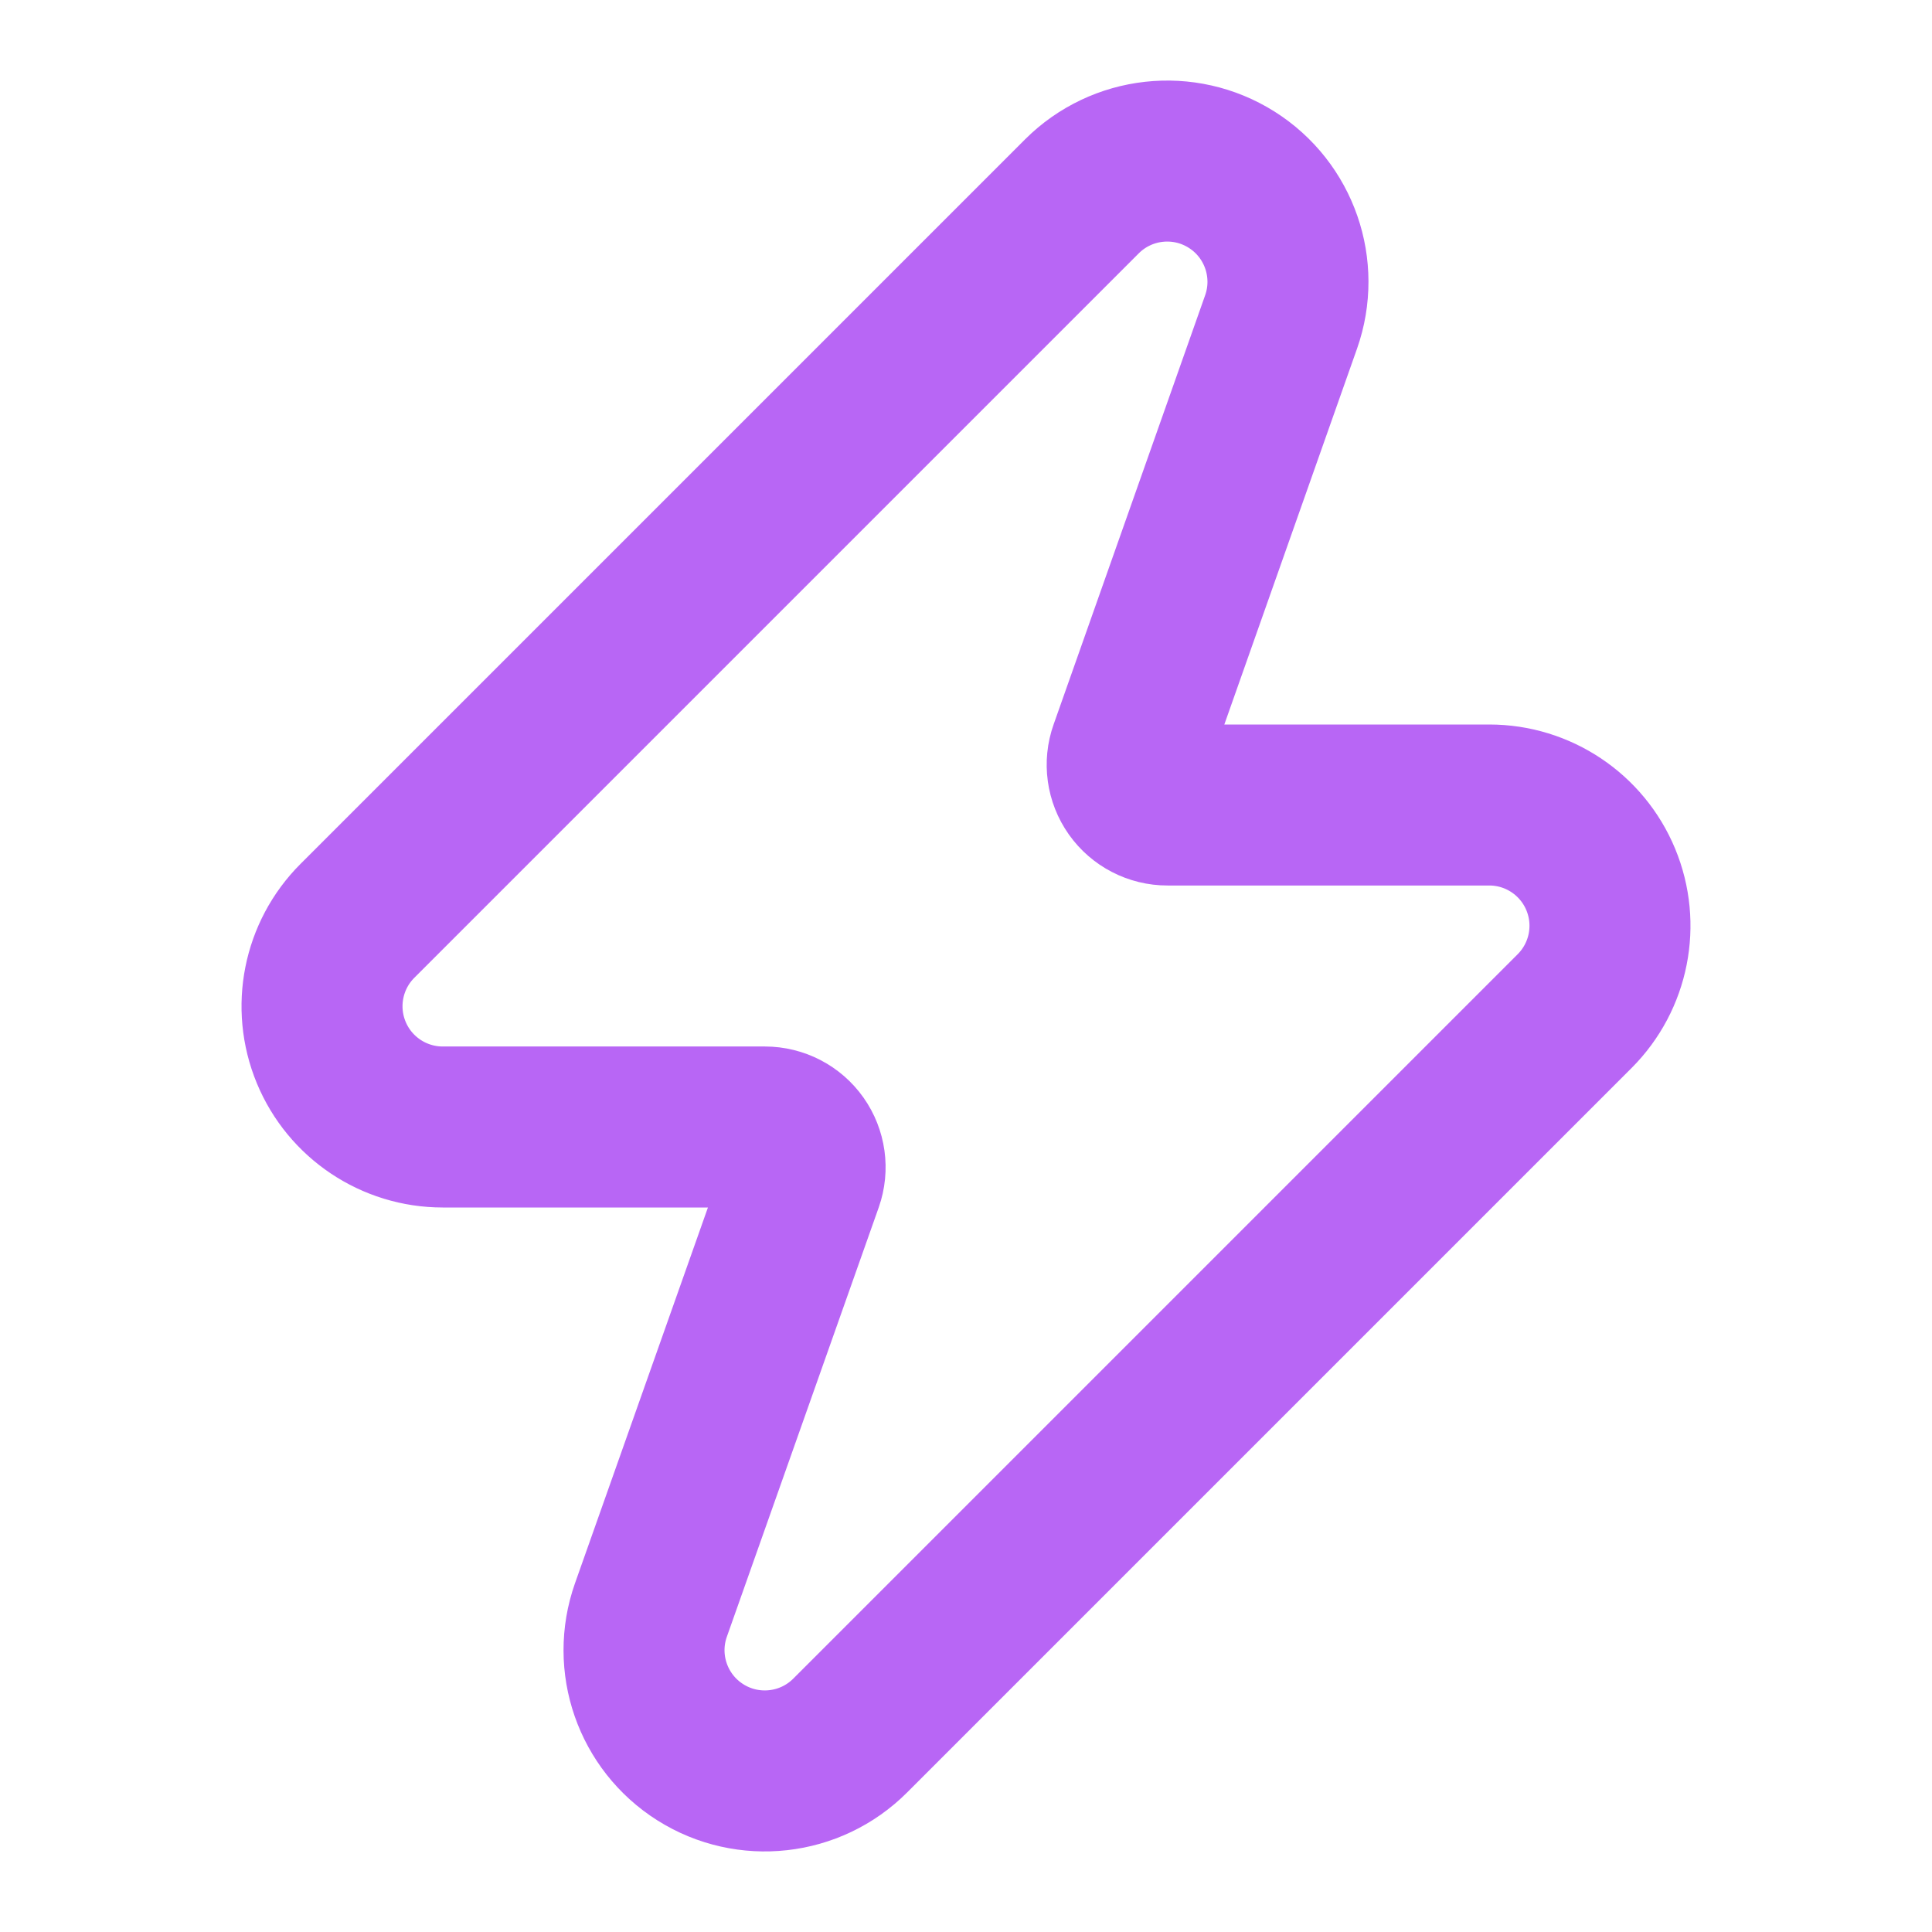
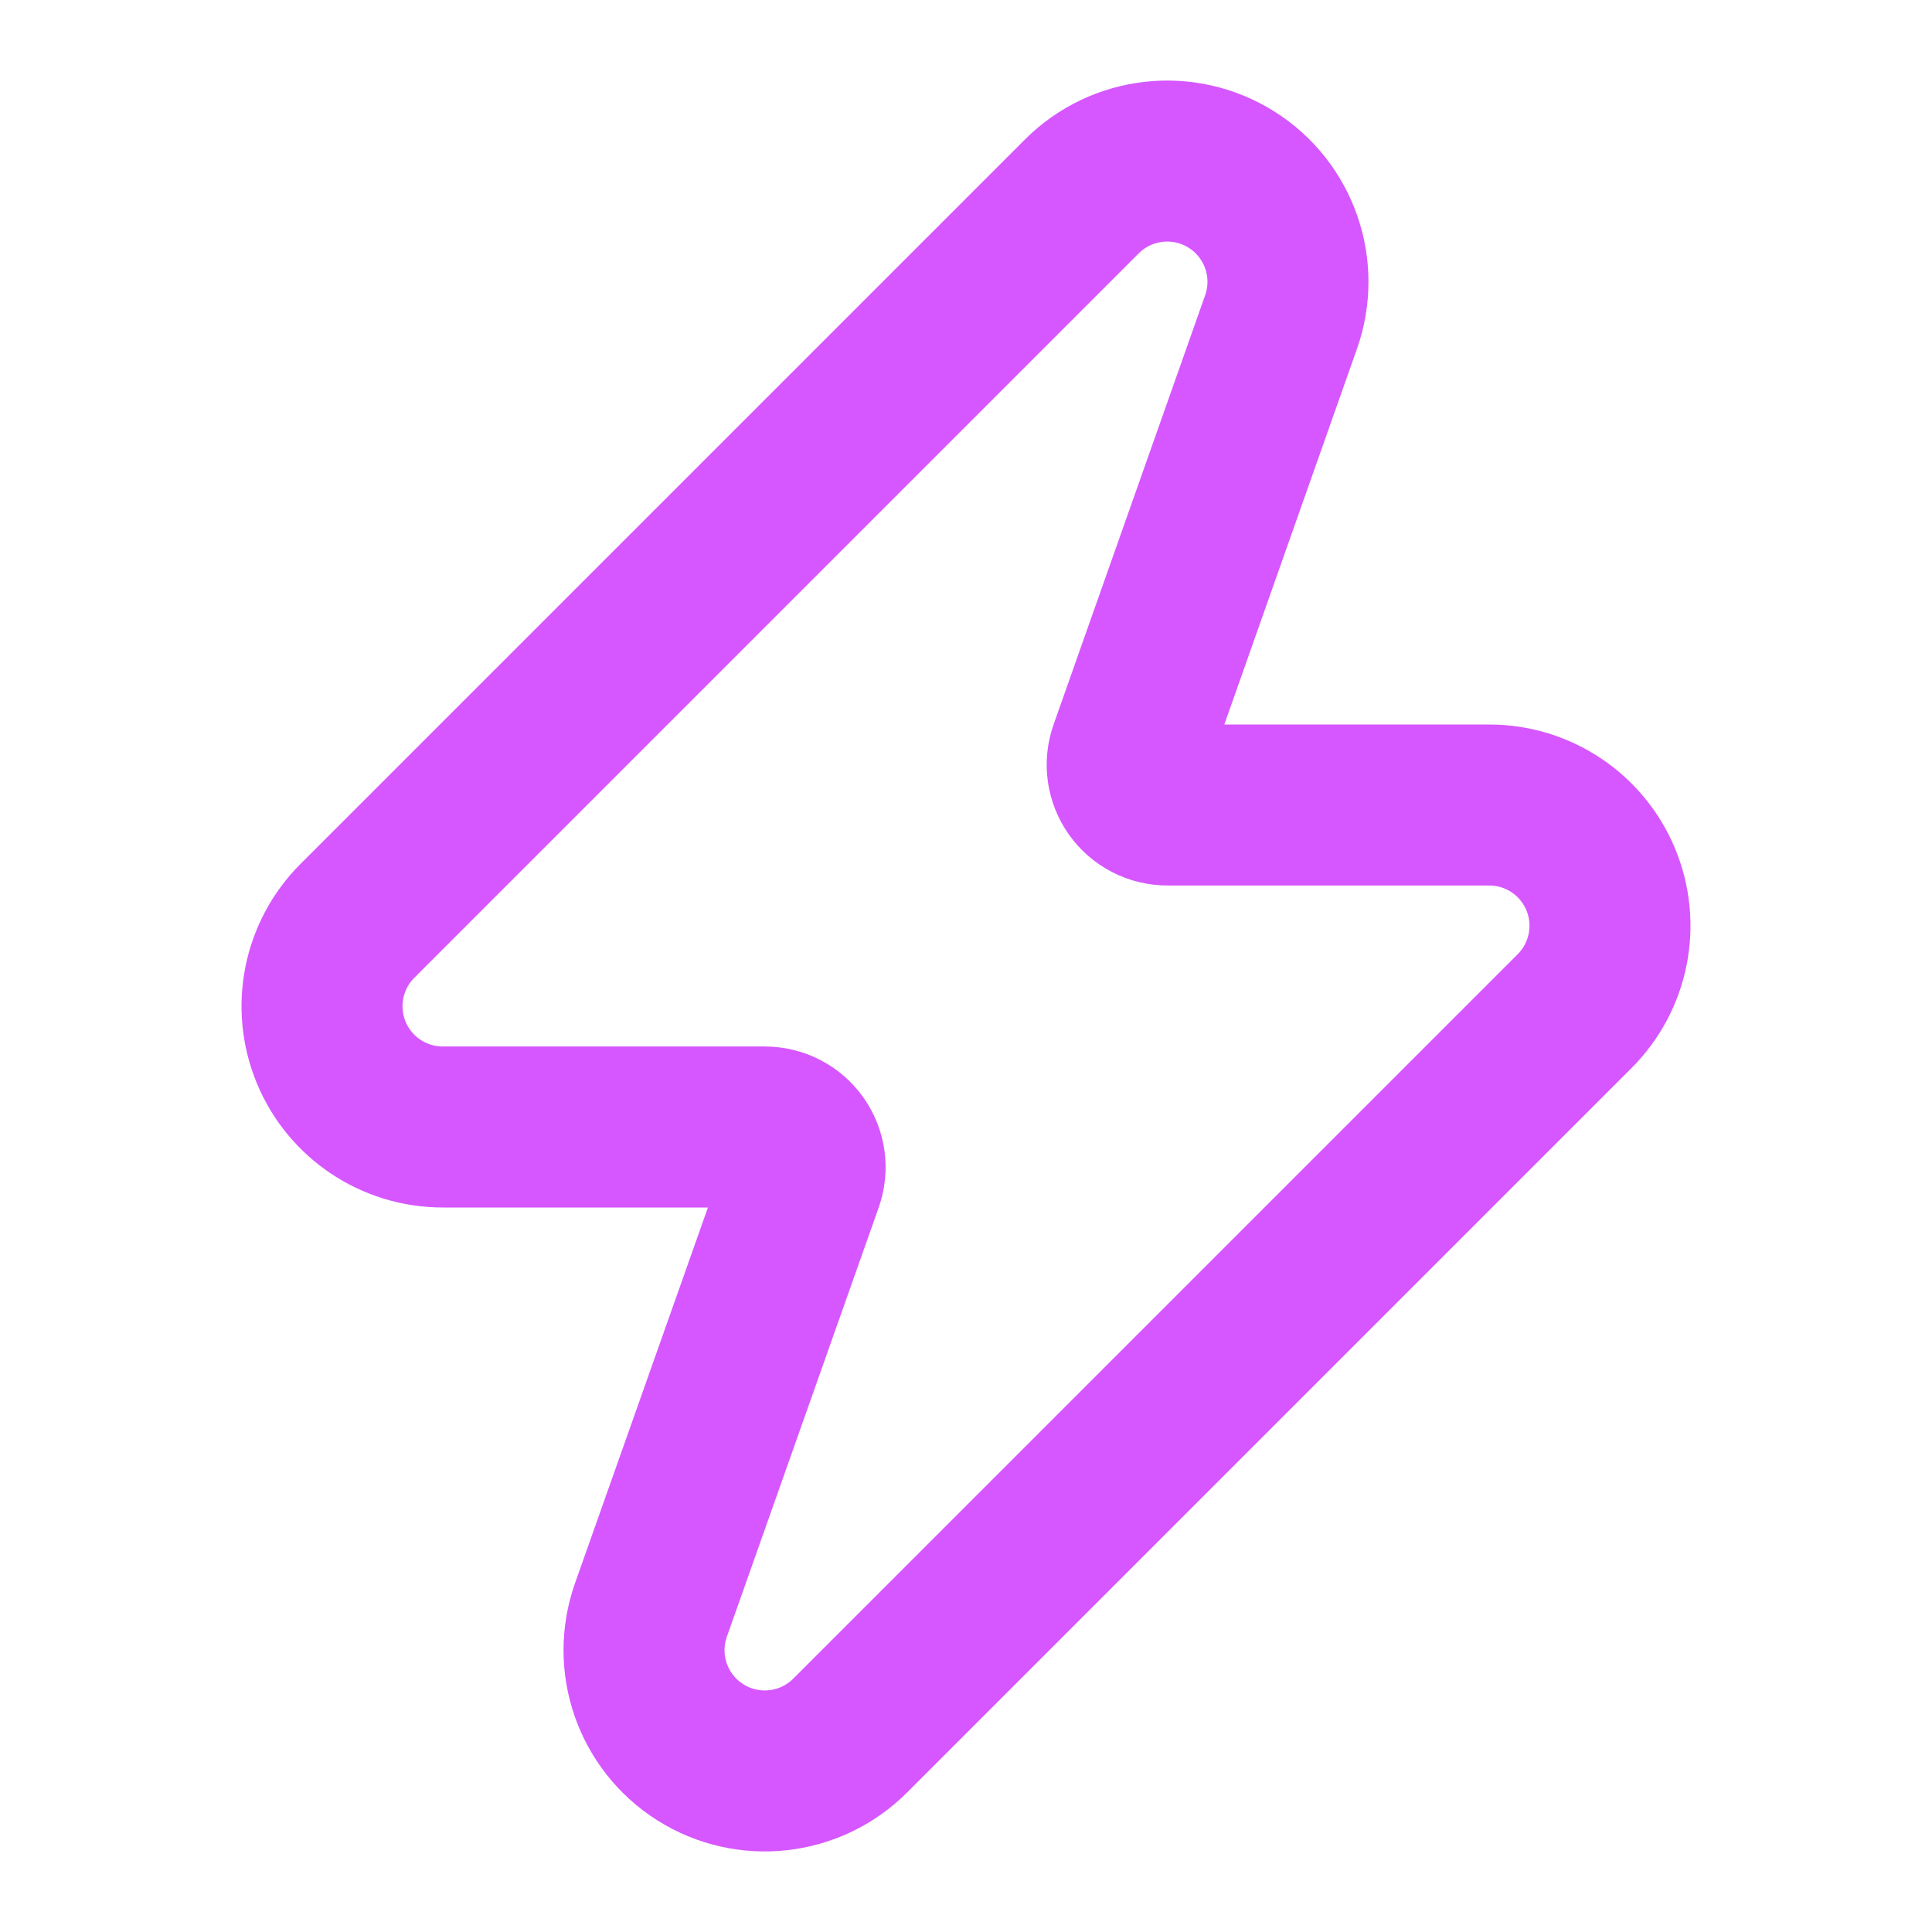
- <svg xmlns="http://www.w3.org/2000/svg" width="24" height="24" viewBox="0 0 24 24" fill="none" stroke="#B866F5" stroke-width="2" stroke-linecap="round" stroke-linejoin="round">
+ <svg xmlns="http://www.w3.org/2000/svg" width="24" height="24" viewBox="0 0 24 24" fill="none" stroke="#D657FF" stroke-width="2" stroke-linecap="round" stroke-linejoin="round">
  <path d="M15.914 4a1.5 1.5 0 00-2.474-1.561l-9 9A1.5 1.5 0 005.5 14h4.002a.5.5 0 01.471.666L8.086 20a1.5 1.5 0 002.475 1.56l9-9A1.5 1.5 0 0018.5 10h-3.997a.5.5 0 01-.472-.667z" />
</svg>
